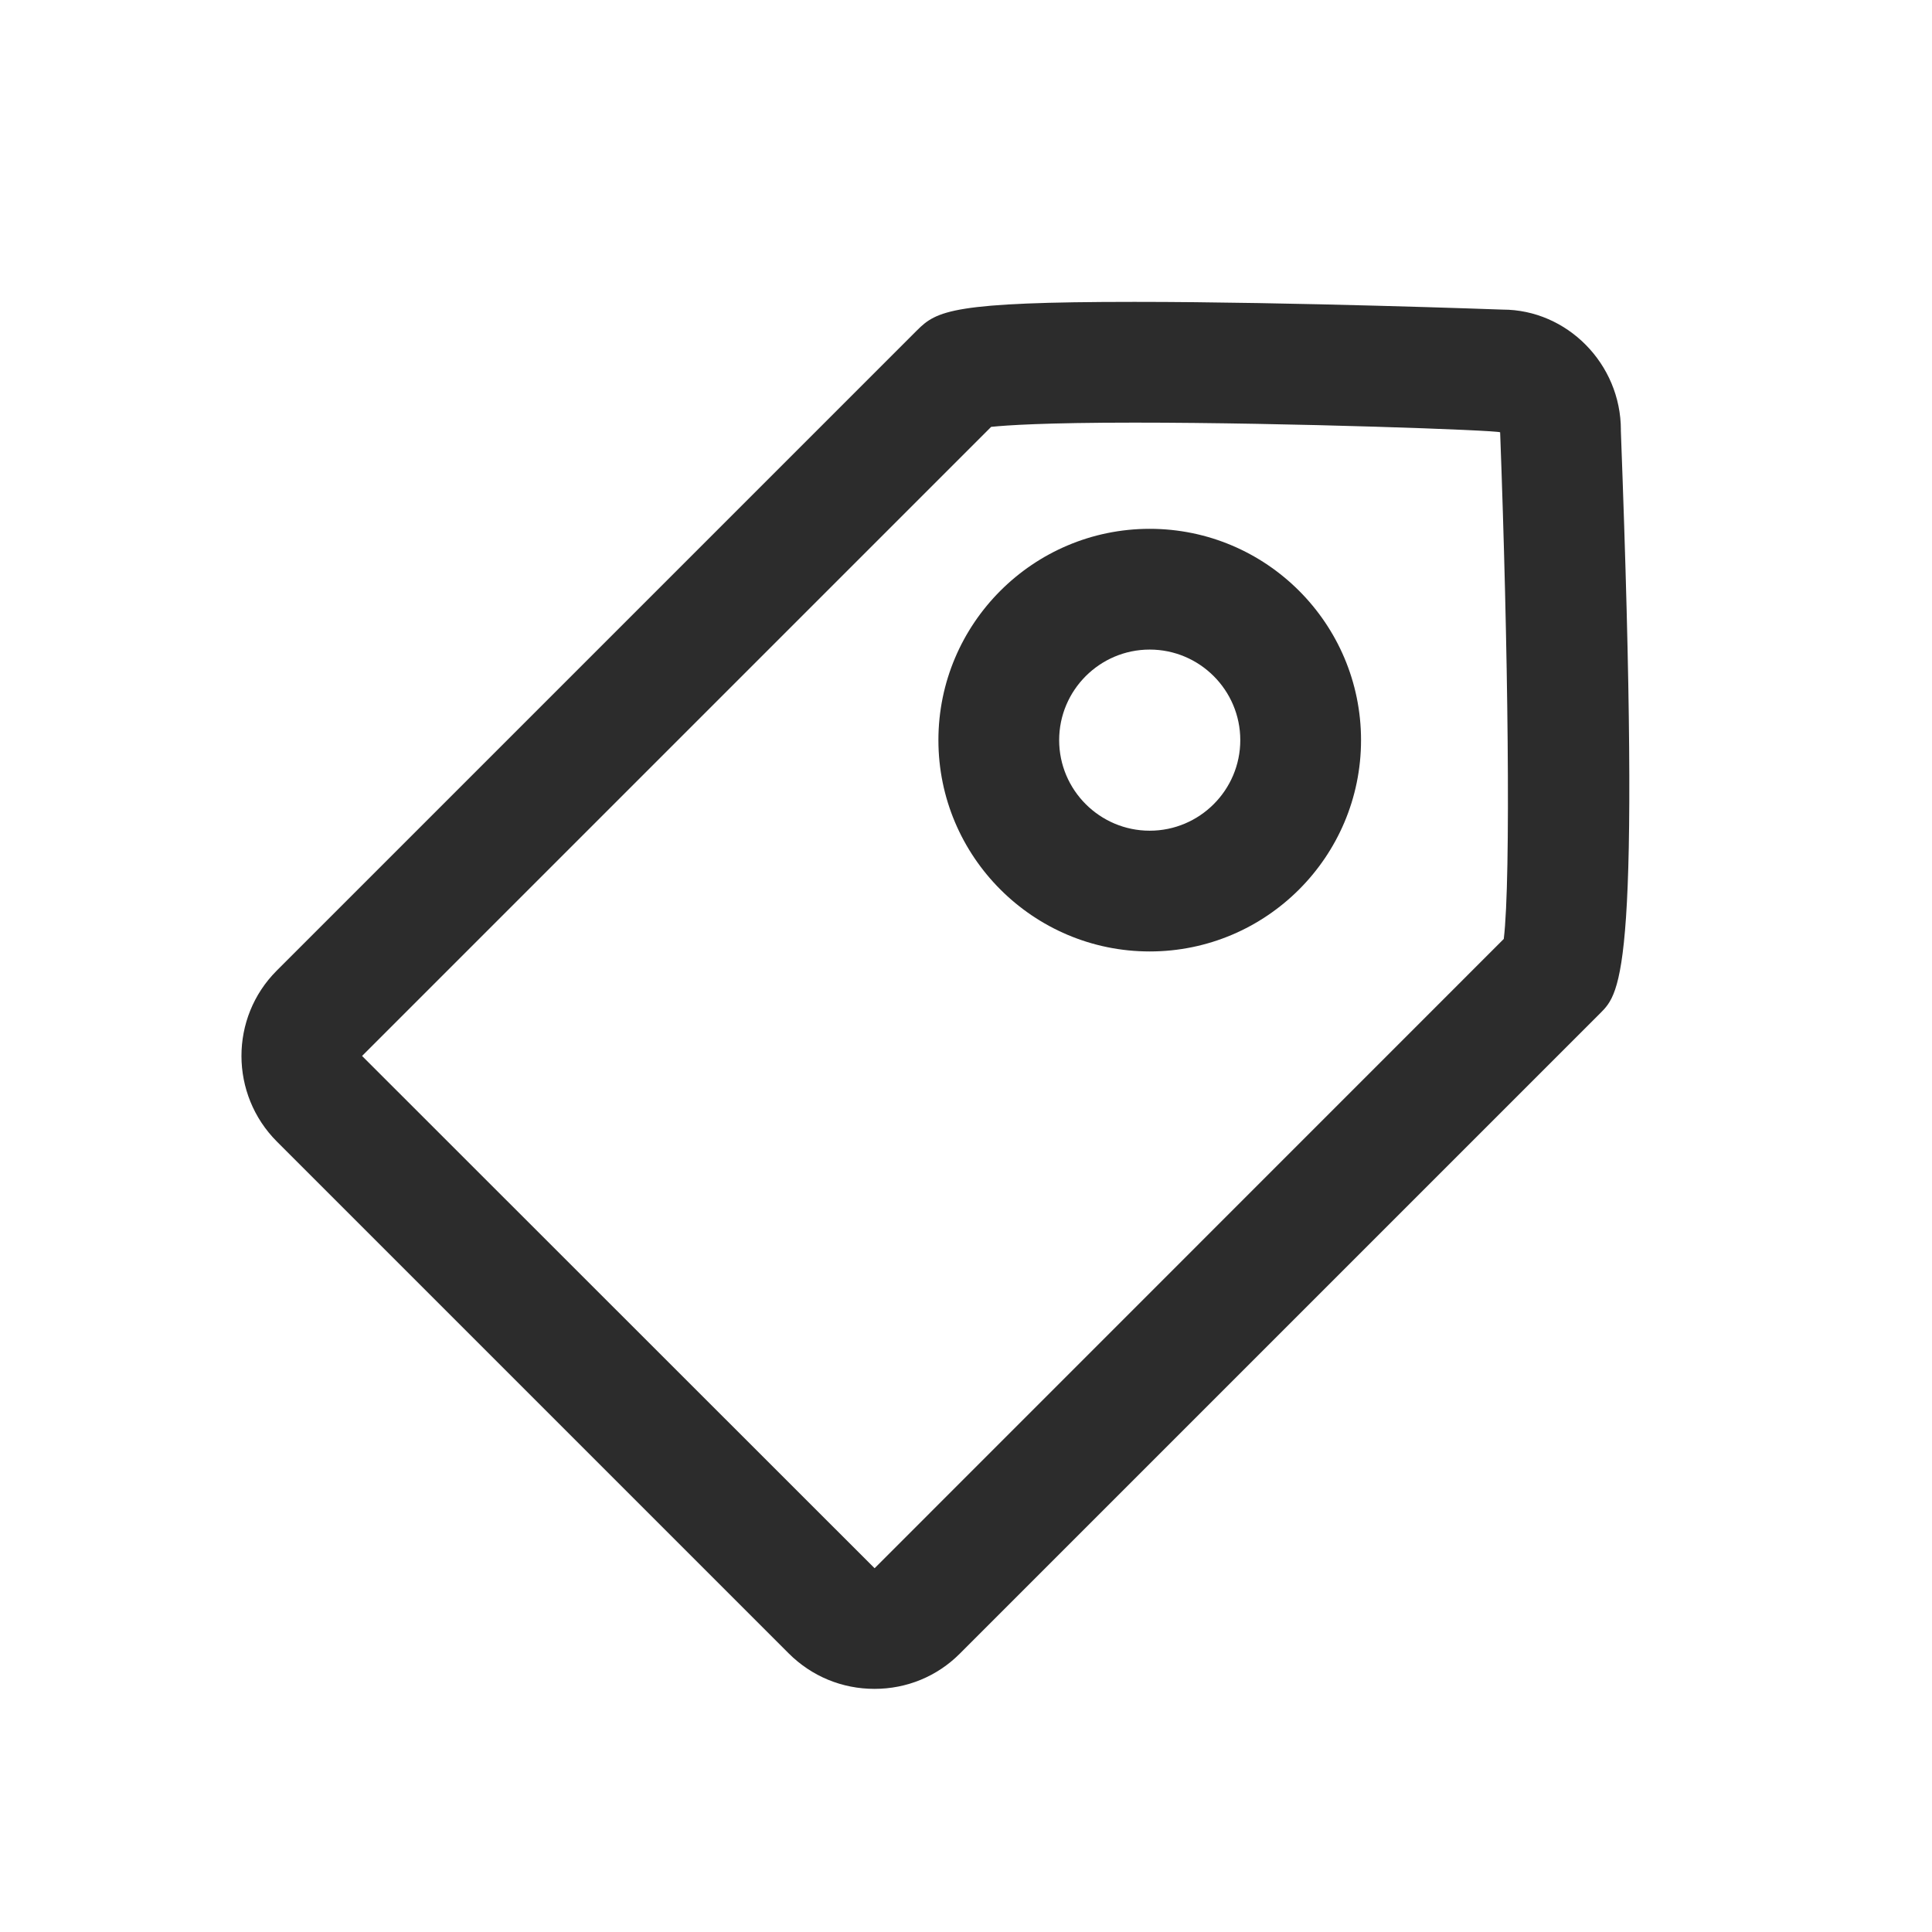
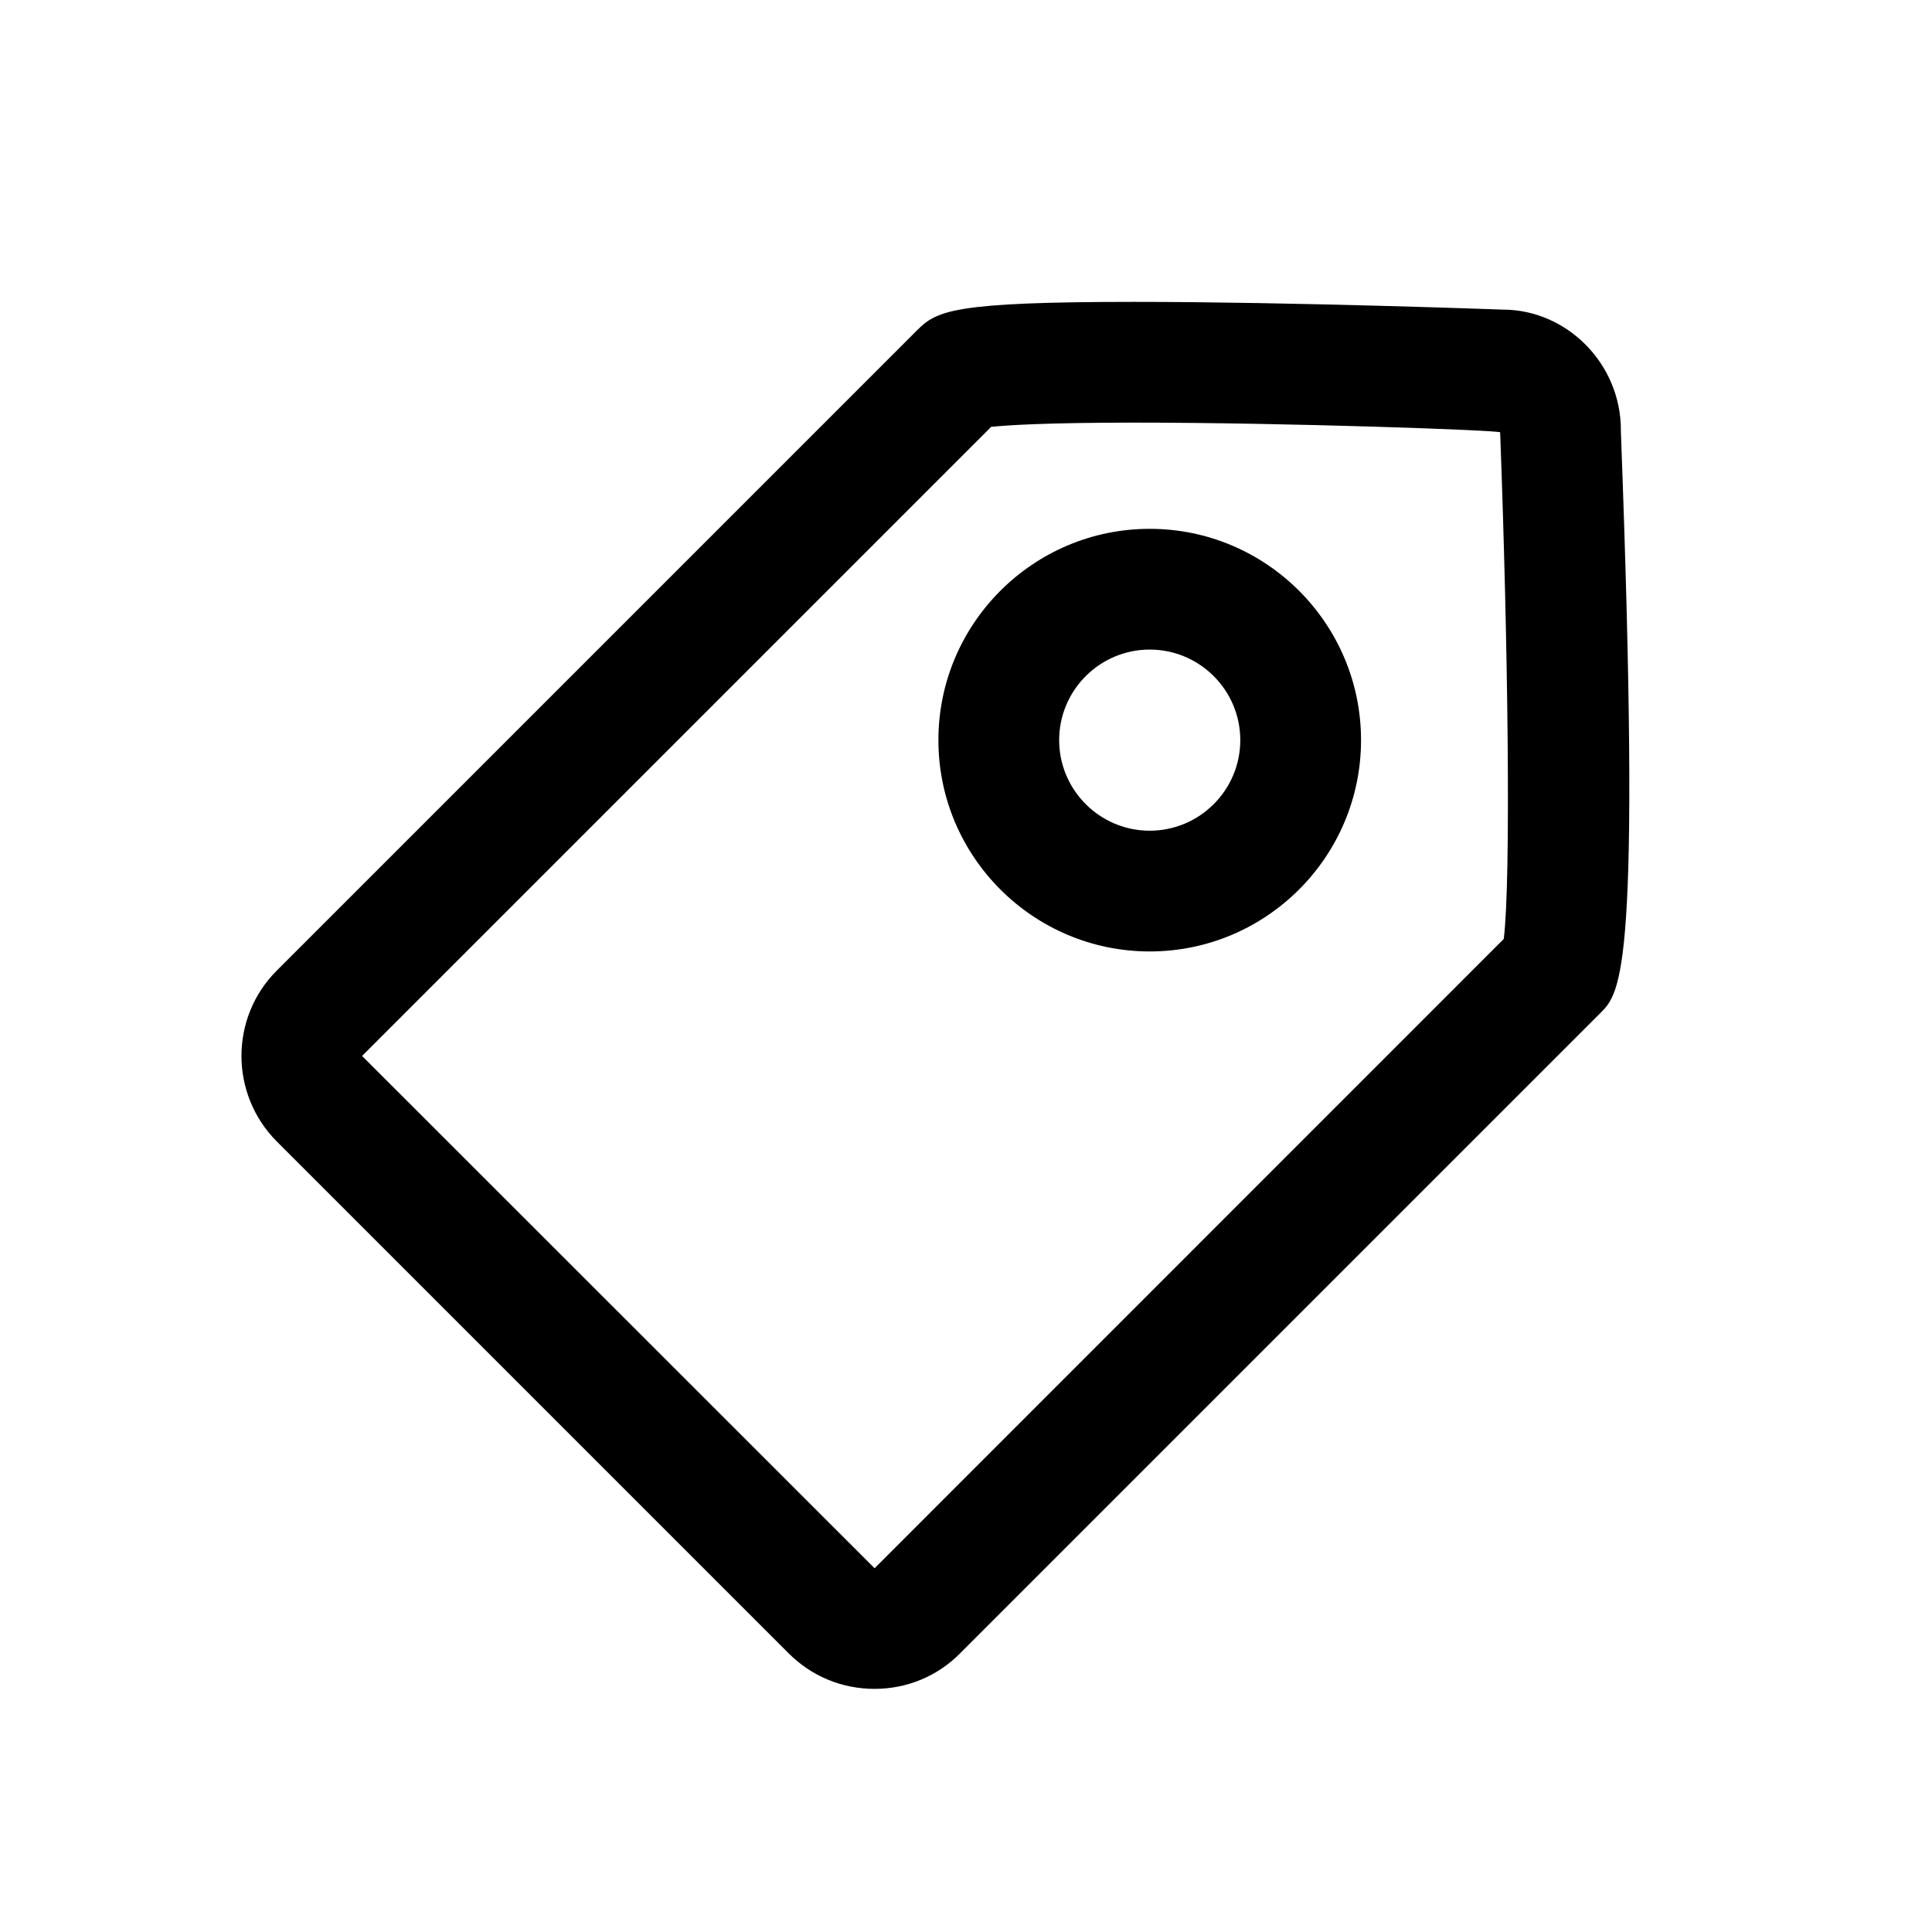
<svg xmlns="http://www.w3.org/2000/svg" t="1697440376721" class="icon" viewBox="0 0 1024 1024" version="1.1" p-id="4023" data-spm-anchor-id="a313x.search_index.0.i0.27023a81jUbxUt" width="200" height="200">
-   <path d="M796.992 497.696l-333.376 333.44h-0.128L191.904 559.68l333.44-333.44C533.472 225.408 553.6 224 601.28 224c82.24 0 191.68 4 193.824 5.12 4.16 111.296 5.824 236.896 1.92 268.576m62.08-269.76c0-35.2-28.64-63.84-62.656-63.84h-0.064C795.296 164.064 684.704 160 601.28 160c-96.16 0-104.8 4.64-115.2 15.04L146.656 514.464c-24.96 24.96-24.896 65.6 0.16 90.656l271.232 271.232c12.16 12.128 28.256 18.784 45.44 18.784 17.152 0 33.184-6.624 45.184-18.624l339.424-339.424c11.2-11.2 21.76-21.76 10.976-309.152" fill="#2c2c2c" p-id="4024" />
-   <path d="M609.376 440.288c-26.464 0-48-21.536-48-48s21.536-48 48-48 48 21.536 48 48-21.536 48-48 48m0-160c-61.76 0-112 50.24-112 112s50.24 112 112 112 112-50.24 112-112-50.24-112-112-112" fill="#2c2c2c" p-id="4025" data-spm-anchor-id="a313x.search_index.0.i1.27023a81jUbxUt" class="selected" />
+   <path d="M796.992 497.696l-333.376 333.44h-0.128L191.904 559.68l333.44-333.44C533.472 225.408 553.6 224 601.28 224c82.24 0 191.68 4 193.824 5.12 4.16 111.296 5.824 236.896 1.92 268.576m62.08-269.76c0-35.2-28.64-63.84-62.656-63.84h-0.064C795.296 164.064 684.704 160 601.28 160c-96.16 0-104.8 4.64-115.2 15.04L146.656 514.464c-24.96 24.96-24.896 65.6 0.16 90.656l271.232 271.232c12.16 12.128 28.256 18.784 45.44 18.784 17.152 0 33.184-6.624 45.184-18.624l339.424-339.424c11.2-11.2 21.76-21.76 10.976-309.152" p-id="4024" />
+   <path d="M609.376 440.288c-26.464 0-48-21.536-48-48s21.536-48 48-48 48 21.536 48 48-21.536 48-48 48m0-160c-61.76 0-112 50.24-112 112s50.24 112 112 112 112-50.24 112-112-50.24-112-112-112" p-id="4025" data-spm-anchor-id="a313x.search_index.0.i1.27023a81jUbxUt" class="selected" />
</svg>
